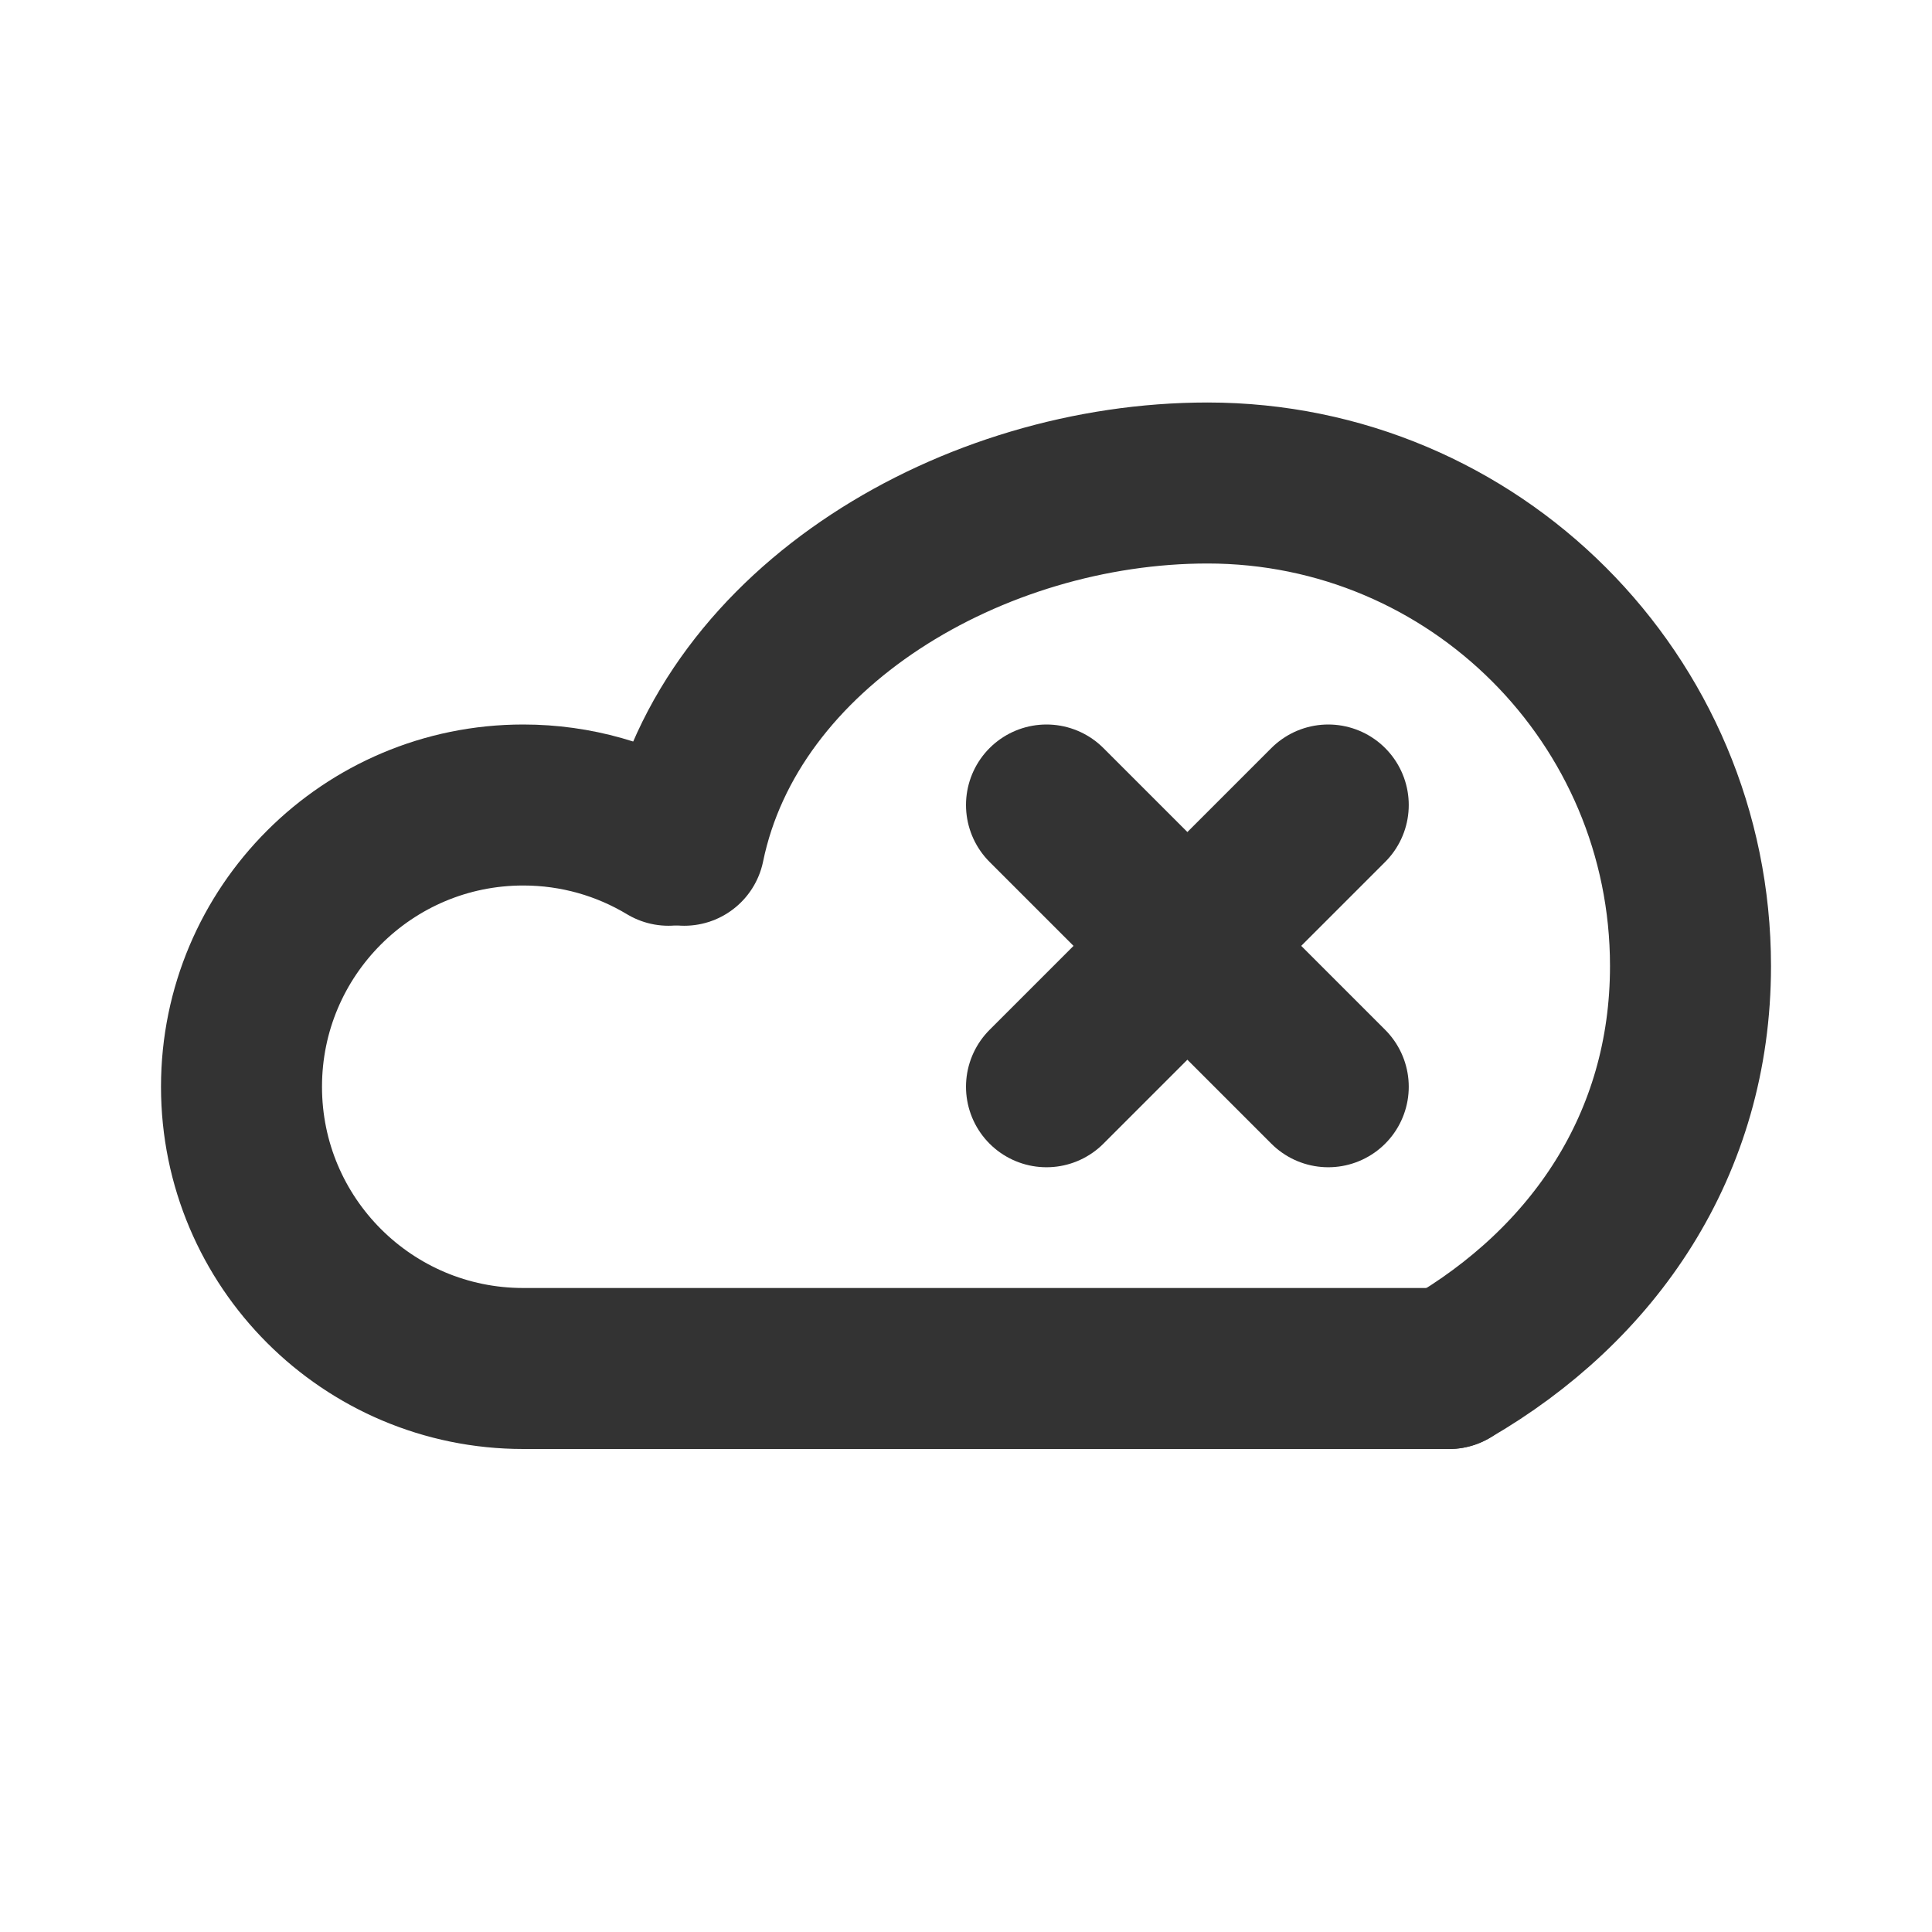
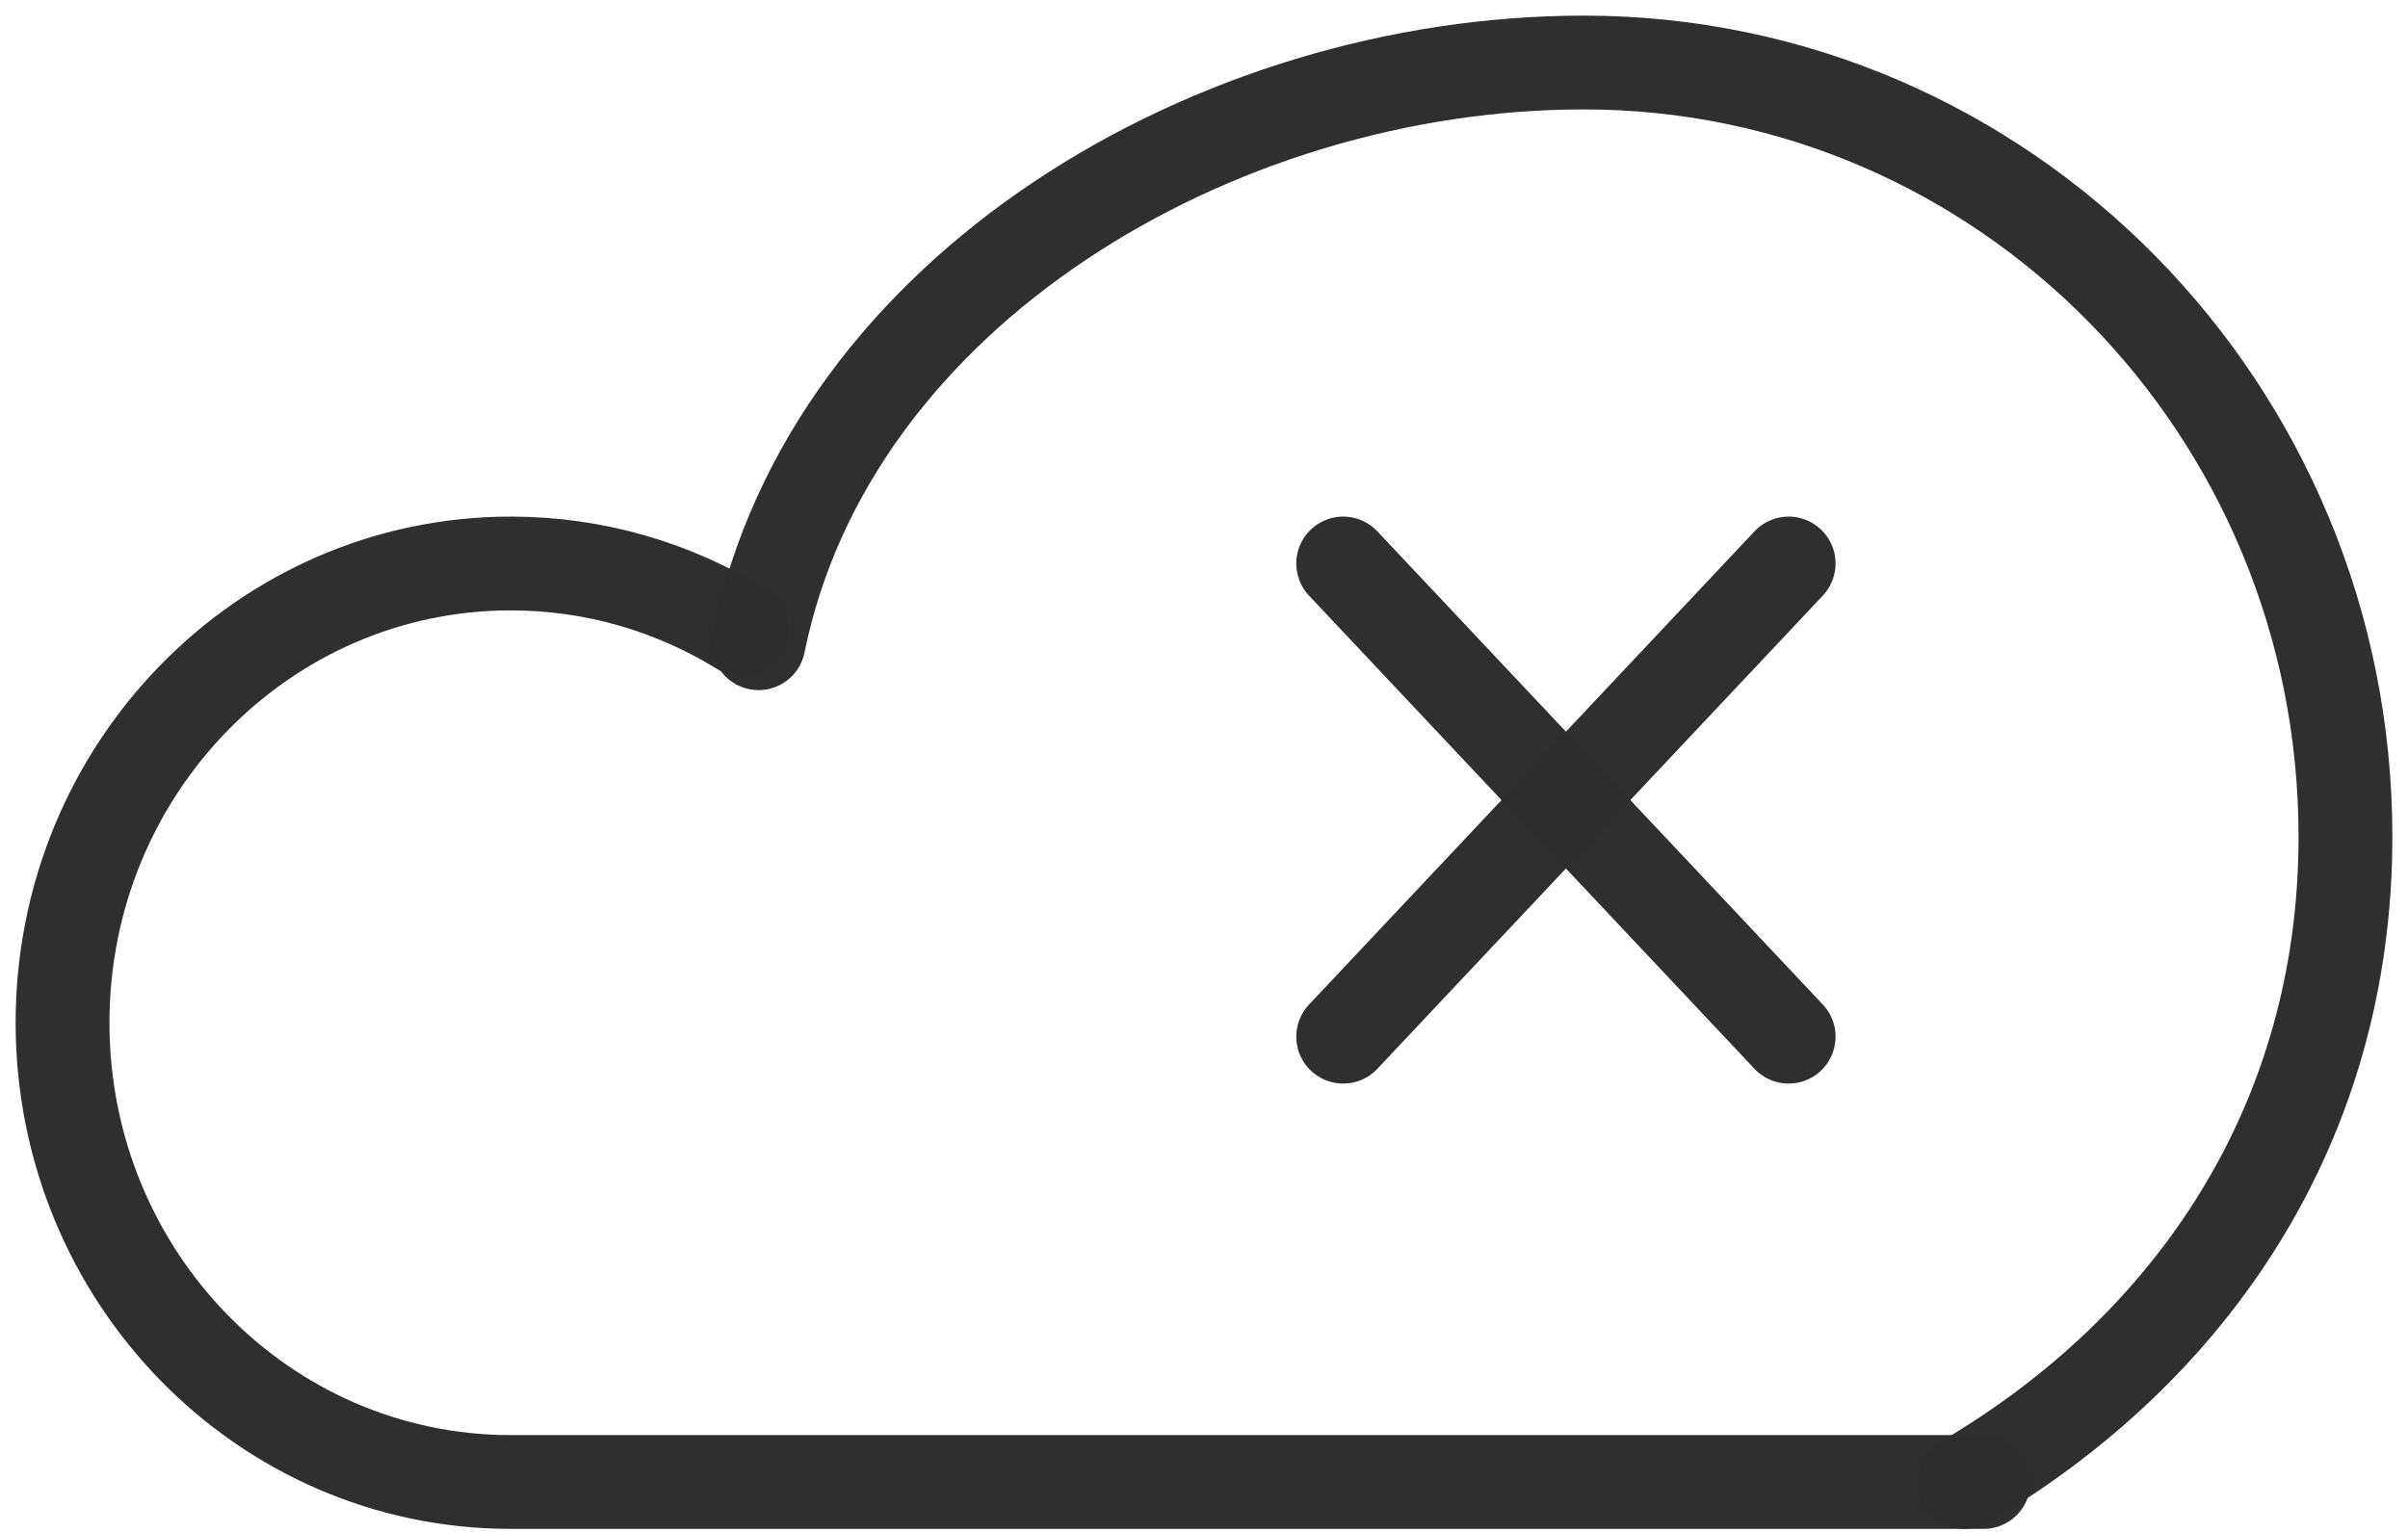
- <svg xmlns="http://www.w3.org/2000/svg" width="800px" height="800px" viewBox="0 0 24 24" fill="none">
-   <path d="M18 17C19.793 15.963 21 14.221 21 12C21 8.686 18.314 6 15 6C12.103 6 9.062 7.77 8.5 10.5" stroke="#333333" stroke-width="2" stroke-linecap="round" stroke-linejoin="round" />
-   <path d="M8.304 10.5C7.777 10.183 7.16 10 6.5 10C4.567 10 3 11.567 3 13.5C3 15.433 4.567 17 6.5 17H18" stroke="#333333" stroke-width="2" stroke-linecap="round" stroke-linejoin="round" />
-   <path d="M16.5 13.5L13 10" stroke="#333333" stroke-width="2" stroke-linecap="round" />
-   <path d="M16.5 10L13 13.5" stroke="#333333" stroke-width="2" stroke-linecap="round" />
+ <svg xmlns="http://www.w3.org/2000/svg" width="77" height="49" viewBox="0 0 77 49" fill="none">
+   <path d="M62.822 47.402C70.102 43.121 75 35.931 75 26.765C75 13.088 64.095 2 50.643 2C38.883 2 26.539 9.304 24.256 20.574" stroke="#2E2E2E" stroke-opacity="0.99" stroke-width="3" stroke-linecap="round" stroke-linejoin="round" />
+   <path d="M23.72 20.123C21.562 18.791 19.035 18.024 16.333 18.024C8.417 18.024 2 24.601 2 32.713C2 40.826 8.417 47.403 16.333 47.403H63.427" stroke="#2E2E2E" stroke-opacity="0.99" stroke-width="3" stroke-linecap="round" stroke-linejoin="round" />
+   <path d="M57.195 33.159L42.951 18.024" stroke="#2E2E2E" stroke-opacity="0.99" stroke-width="3" stroke-linecap="round" />
+   <path d="M57.195 18.024L42.951 33.159" stroke="#2E2E2E" stroke-opacity="0.99" stroke-width="3" stroke-linecap="round" />
</svg>
